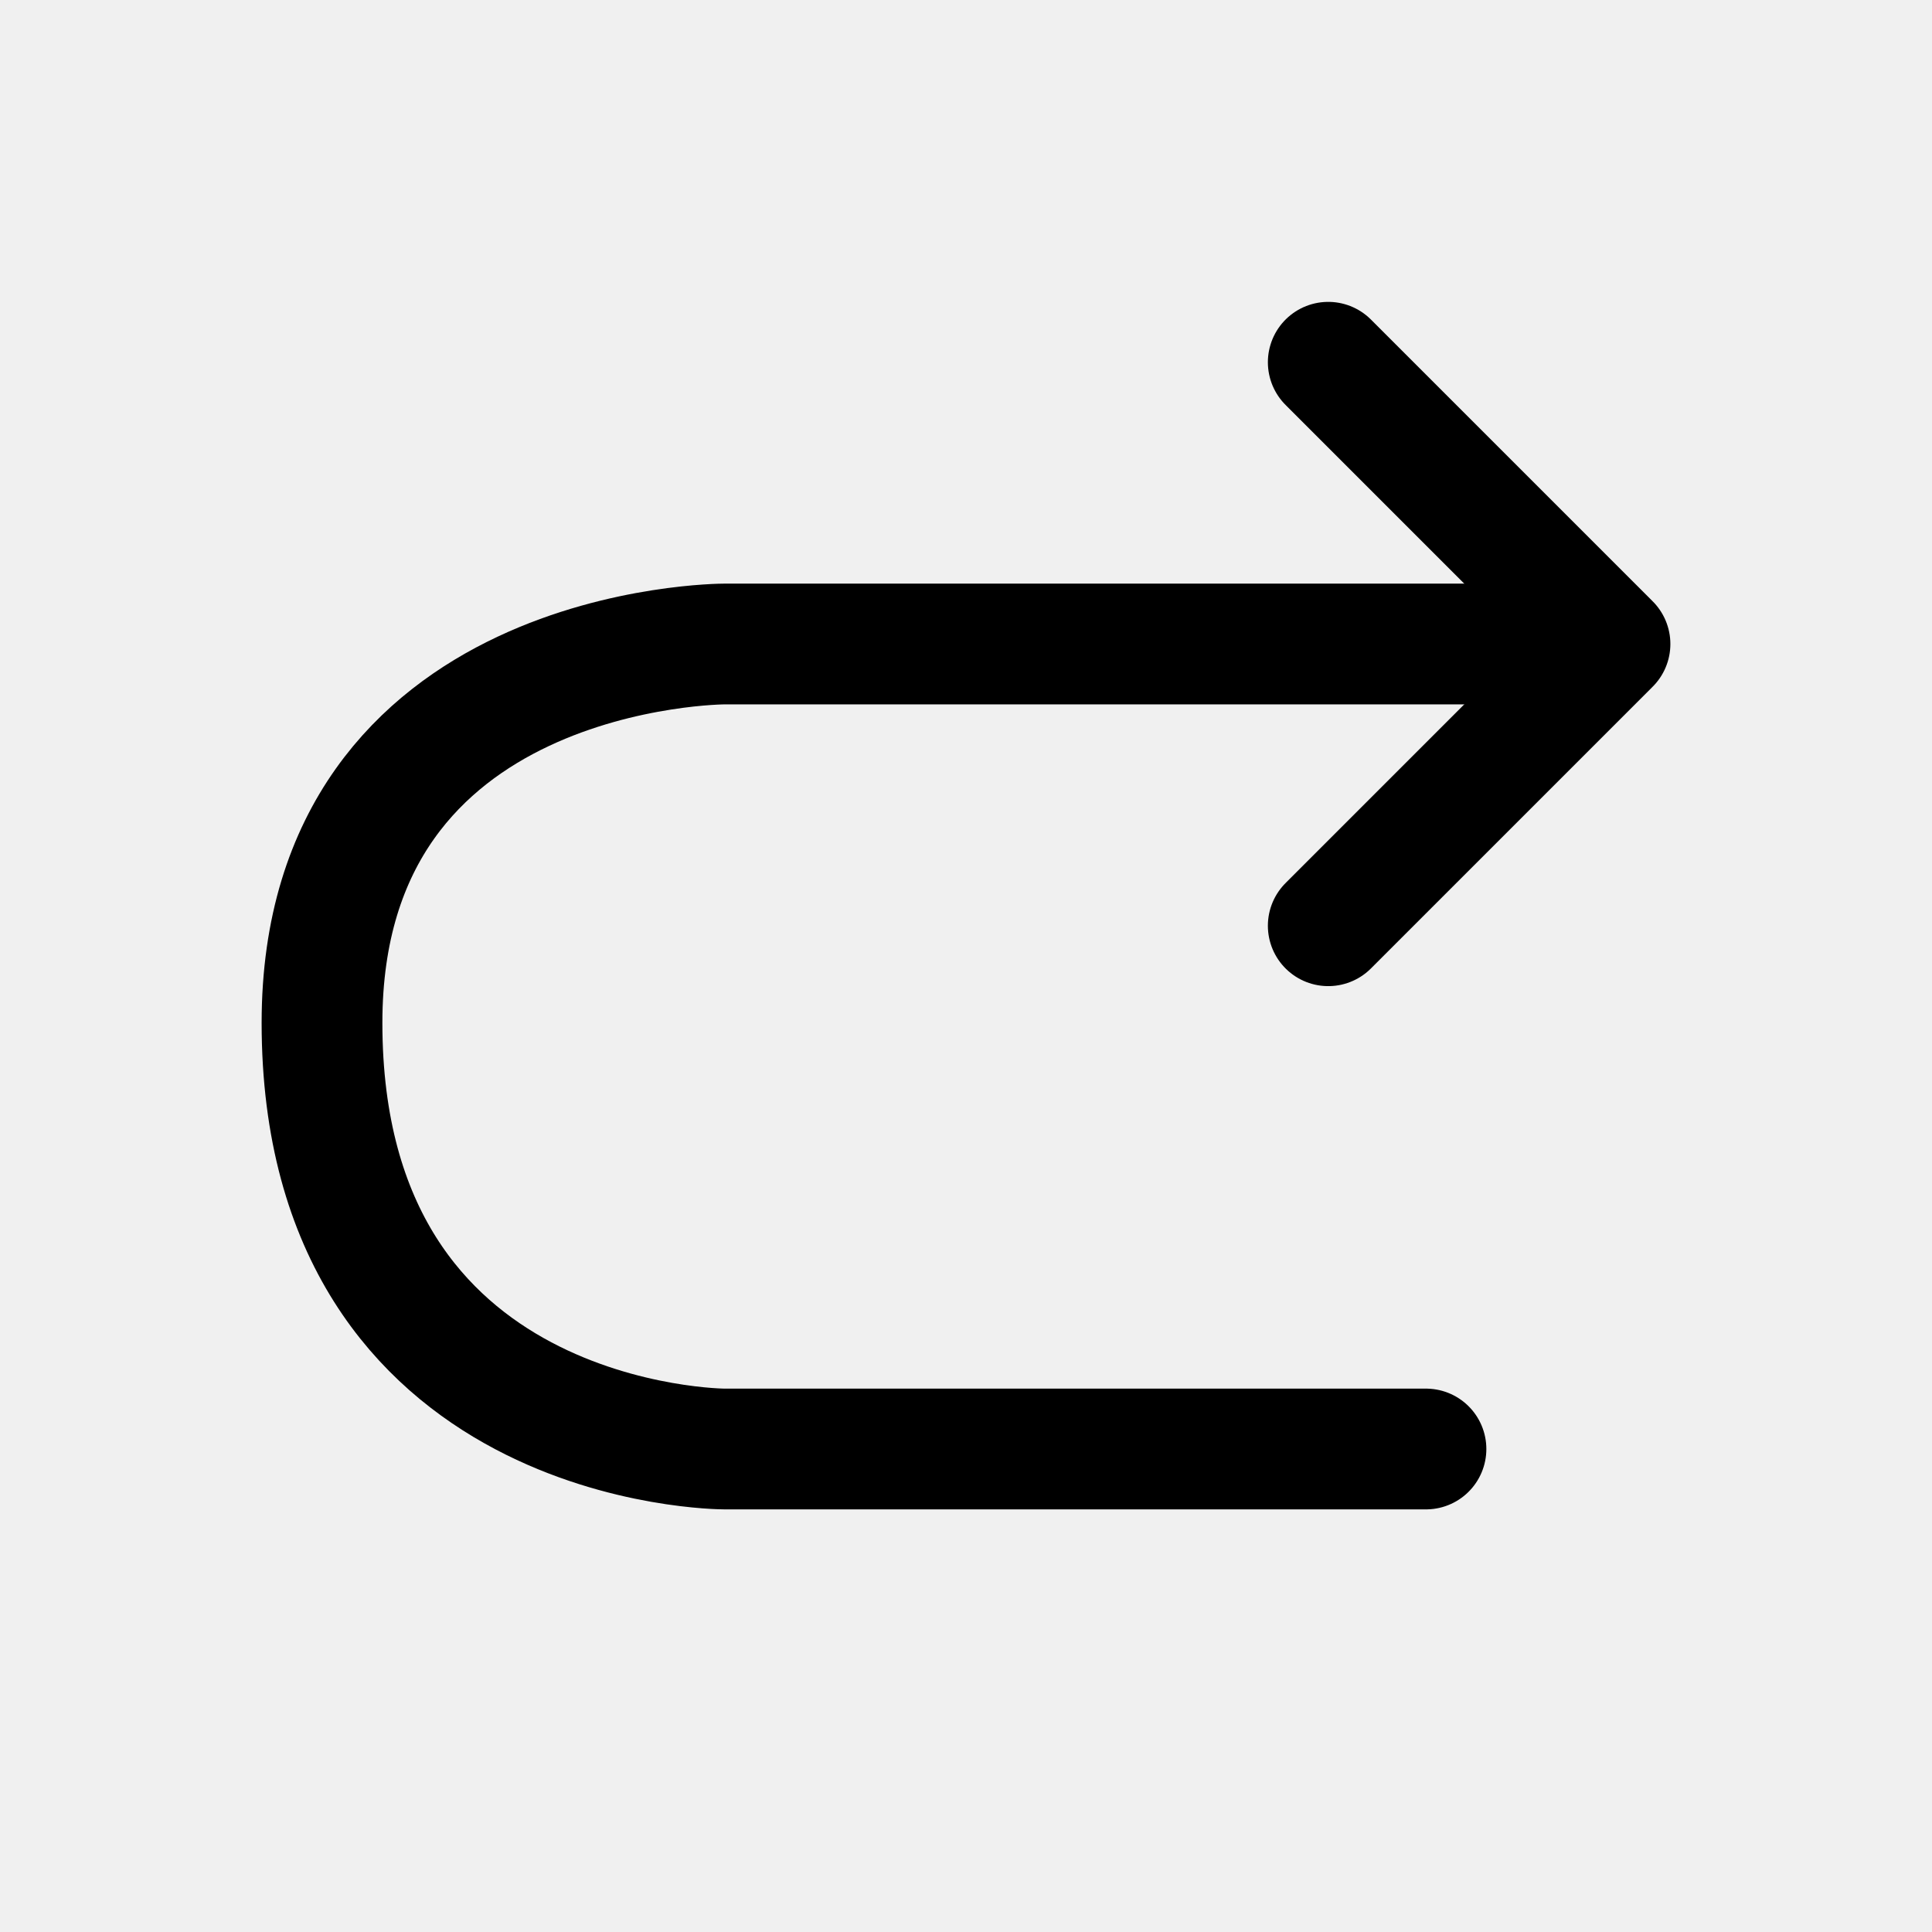
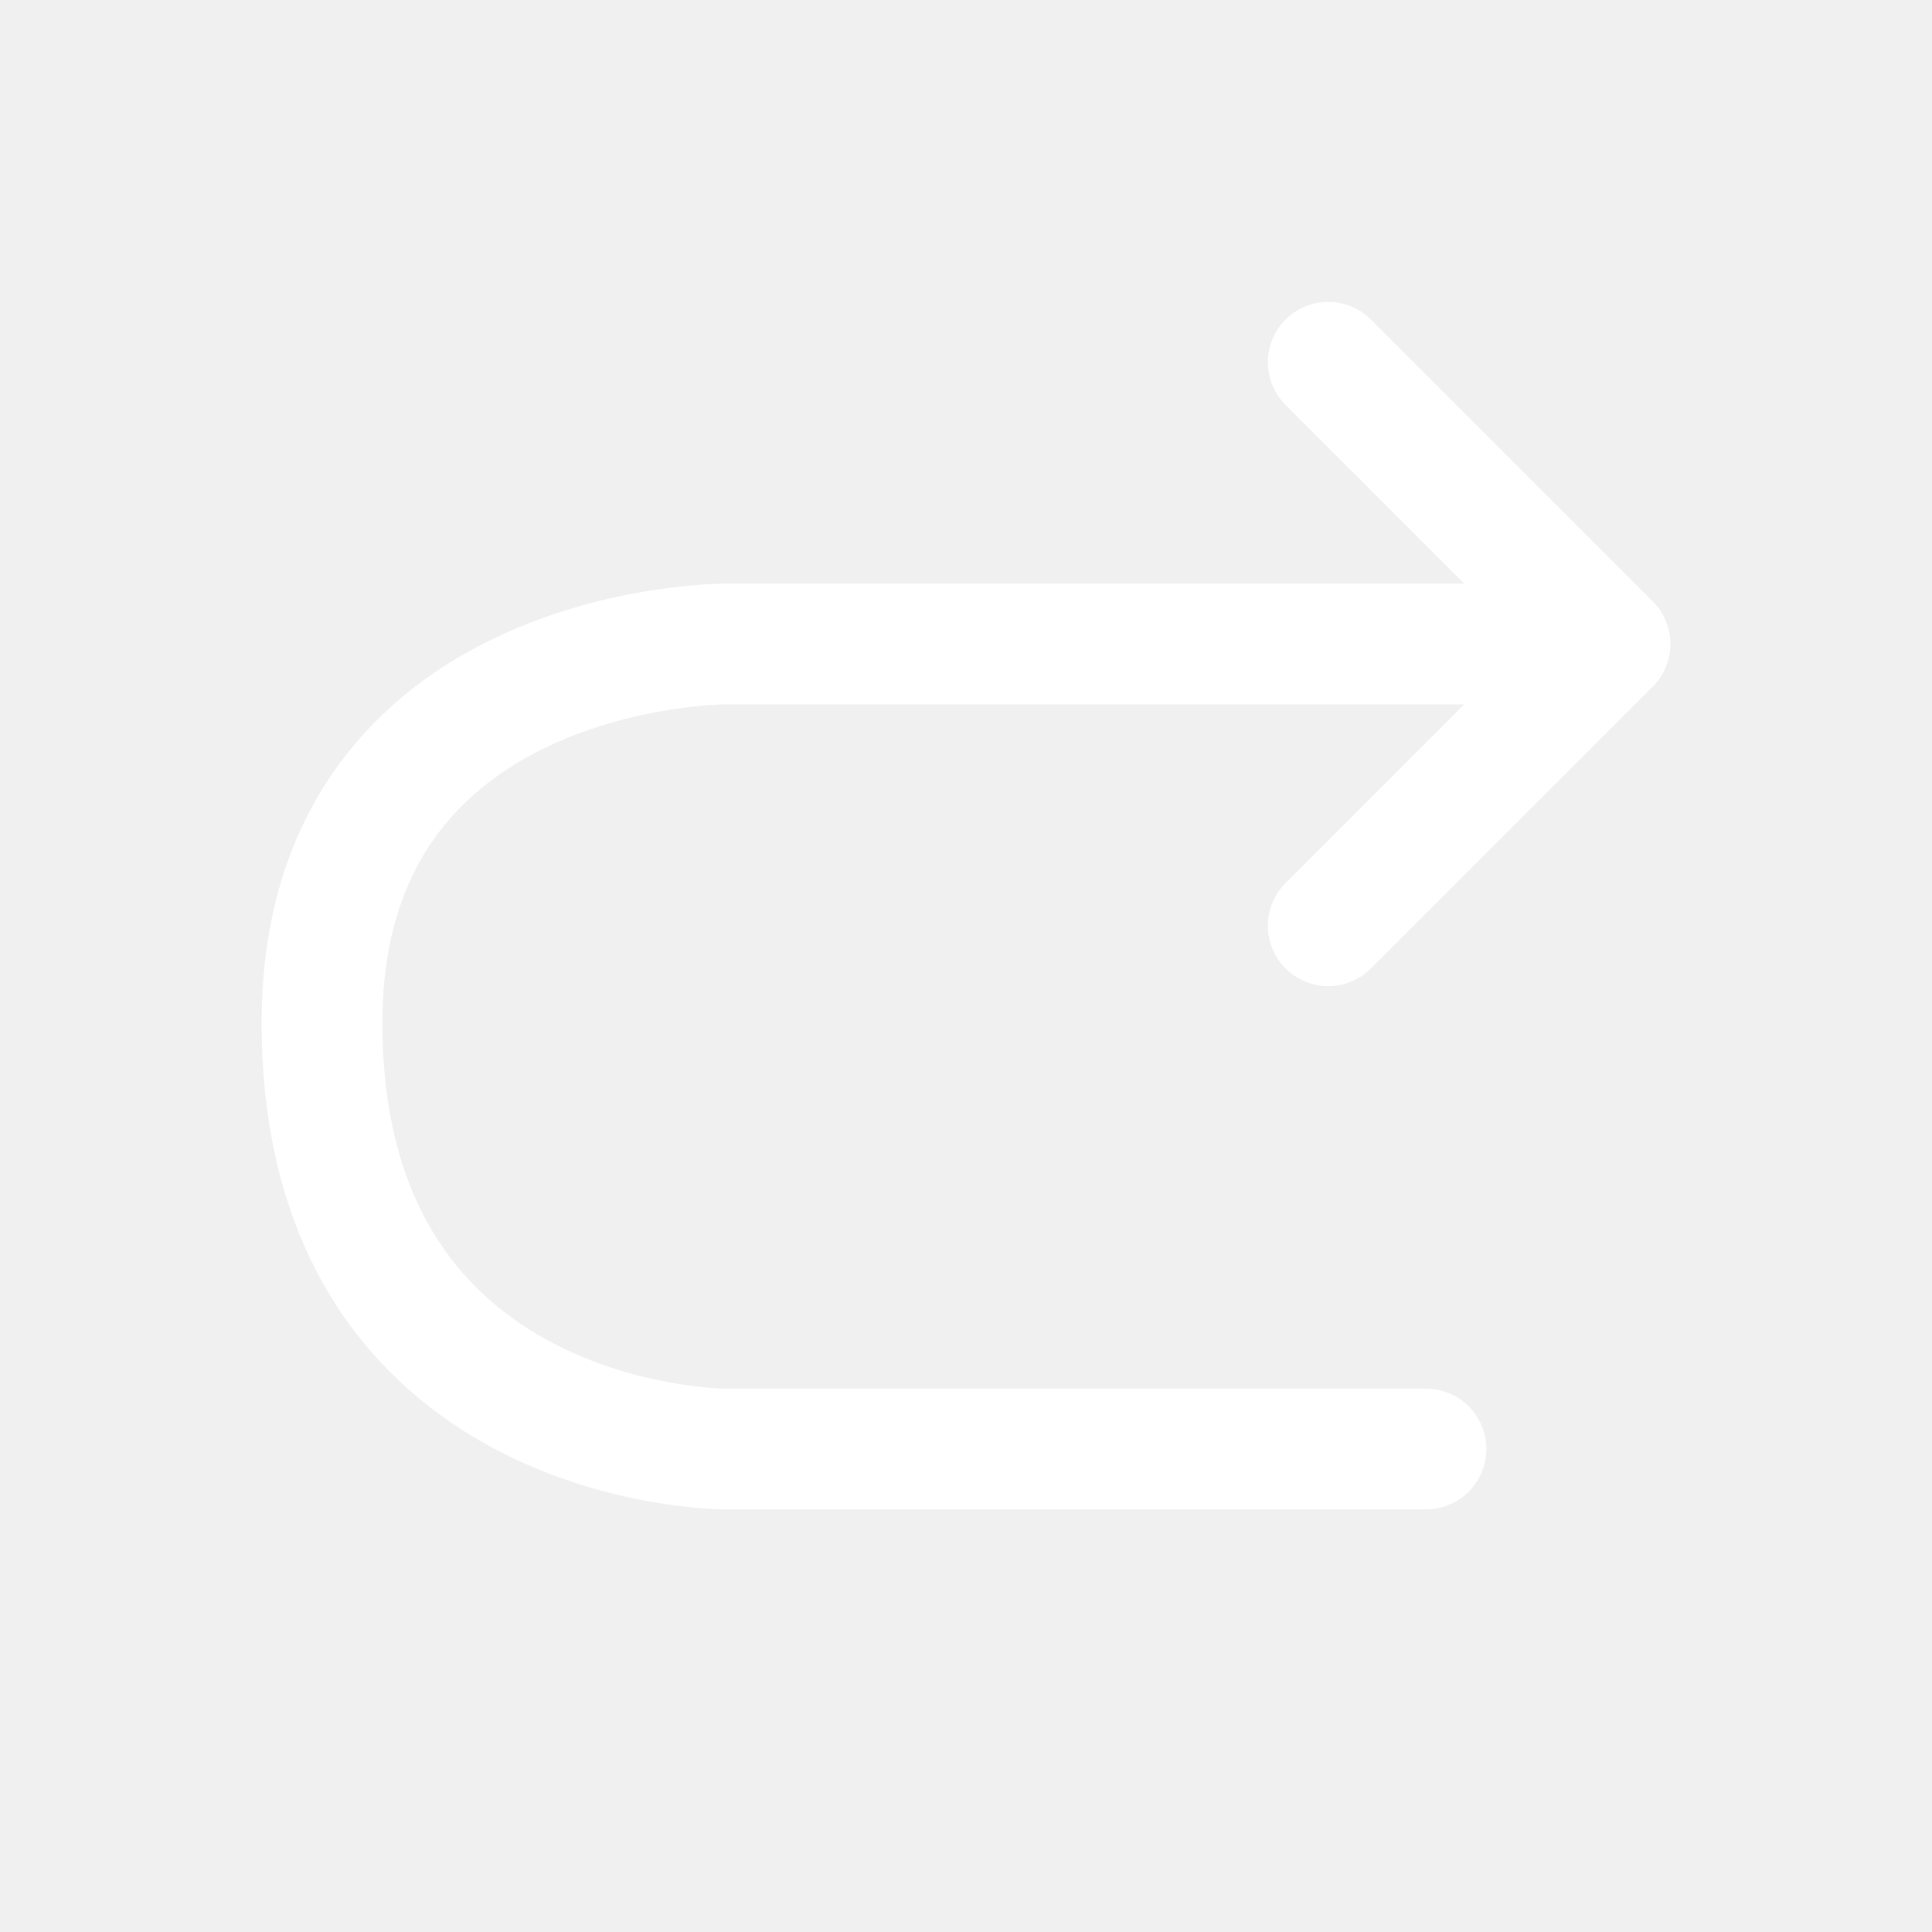
- <svg xmlns="http://www.w3.org/2000/svg" width="24px" height="24px" viewBox="0 0 24 24" stroke-width="1.5" fill="none" color="#000000">
-   <path d="M19.5 8C15.5 8 13 8 9 8C9 8 9 8 9 8C9 8 4 8 4 12.706C4 18 9 18 9 18C12.429 18 14.286 18 17.714 18" stroke="#000000" stroke-width="1.5" stroke-linecap="round" stroke-linejoin="round" />
-   <path d="M16.5 11.5C17.867 10.133 18.633 9.367 20 8C18.633 6.633 17.867 5.867 16.5 4.5" stroke="#000000" stroke-width="1.5" stroke-linecap="round" stroke-linejoin="round" />
+ <svg xmlns="http://www.w3.org/2000/svg" width="24px" height="24px" viewBox="0 0 24 24" stroke-width="1.5" fill="none" color="#ffffff">
+   <path d="M19.5 8C15.5 8 13 8 9 8C9 8 9 8 9 8C9 8 4 8 4 12.706C4 18 9 18 9 18C12.429 18 14.286 18 17.714 18" stroke="#ffffff" stroke-width="1.5" stroke-linecap="round" stroke-linejoin="round" />
+   <path d="M16.5 11.5C17.867 10.133 18.633 9.367 20 8C18.633 6.633 17.867 5.867 16.5 4.5" stroke="#ffffff" stroke-width="1.5" stroke-linecap="round" stroke-linejoin="round" />
</svg>
